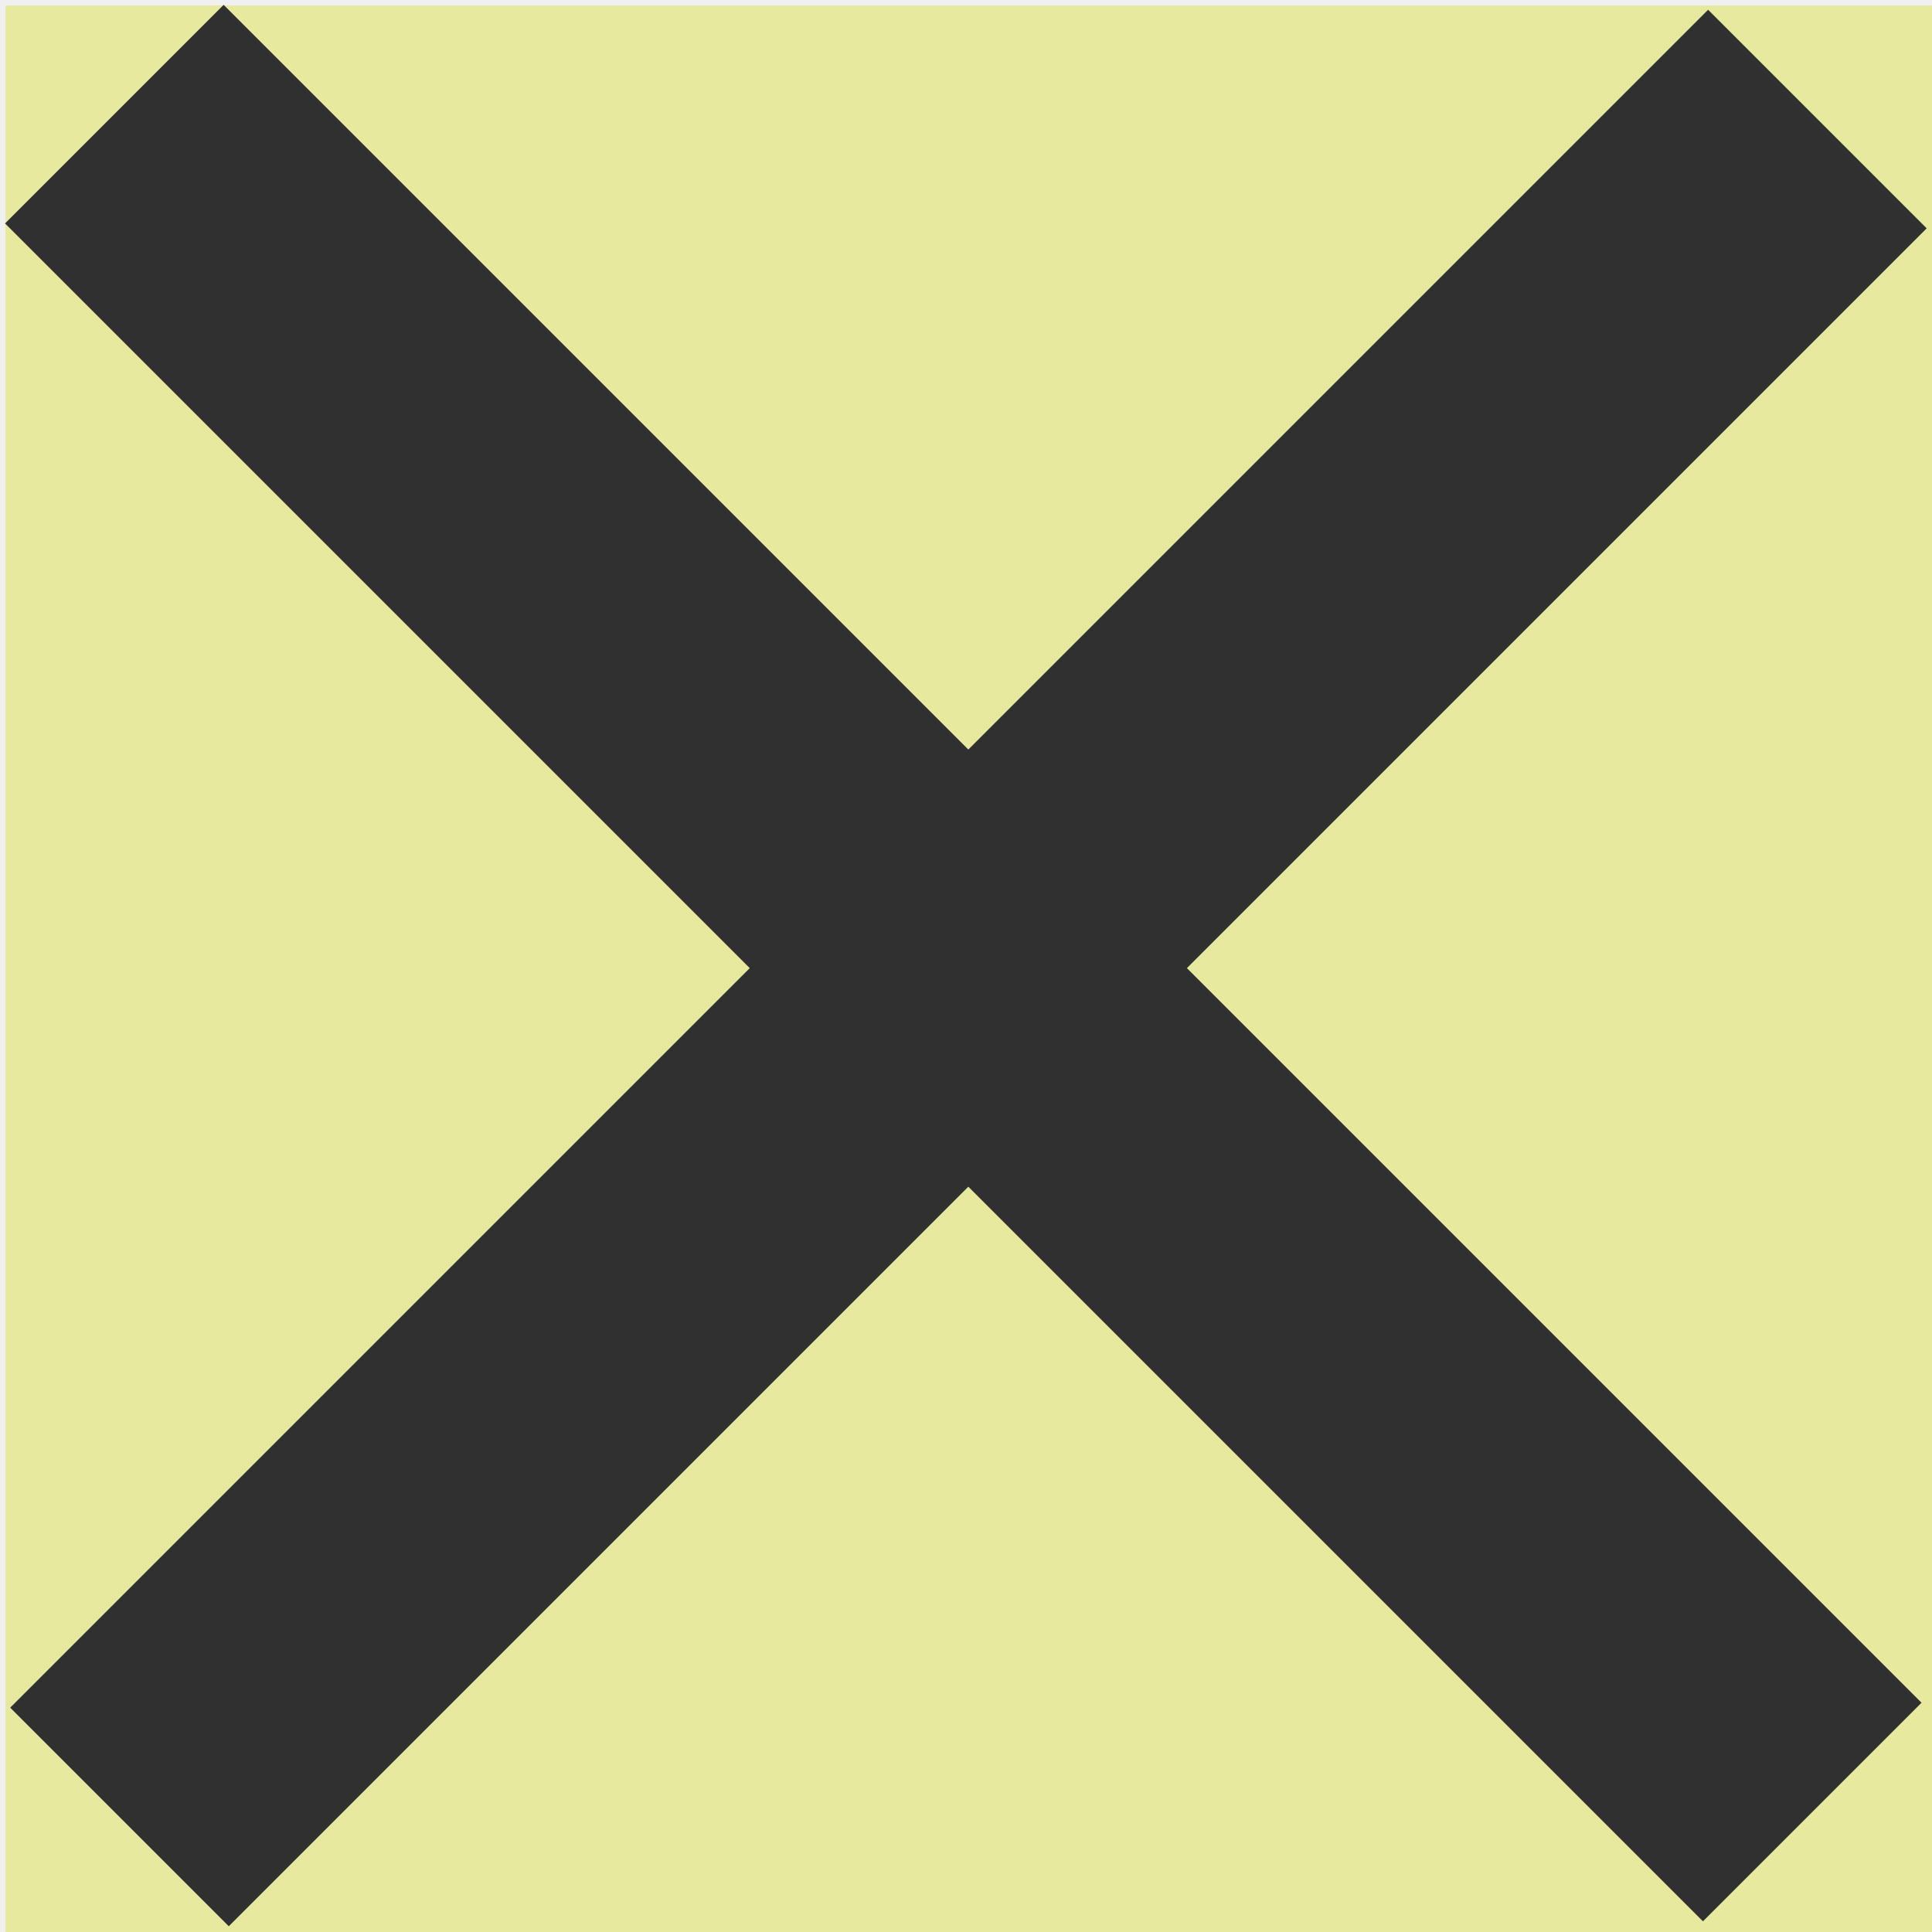
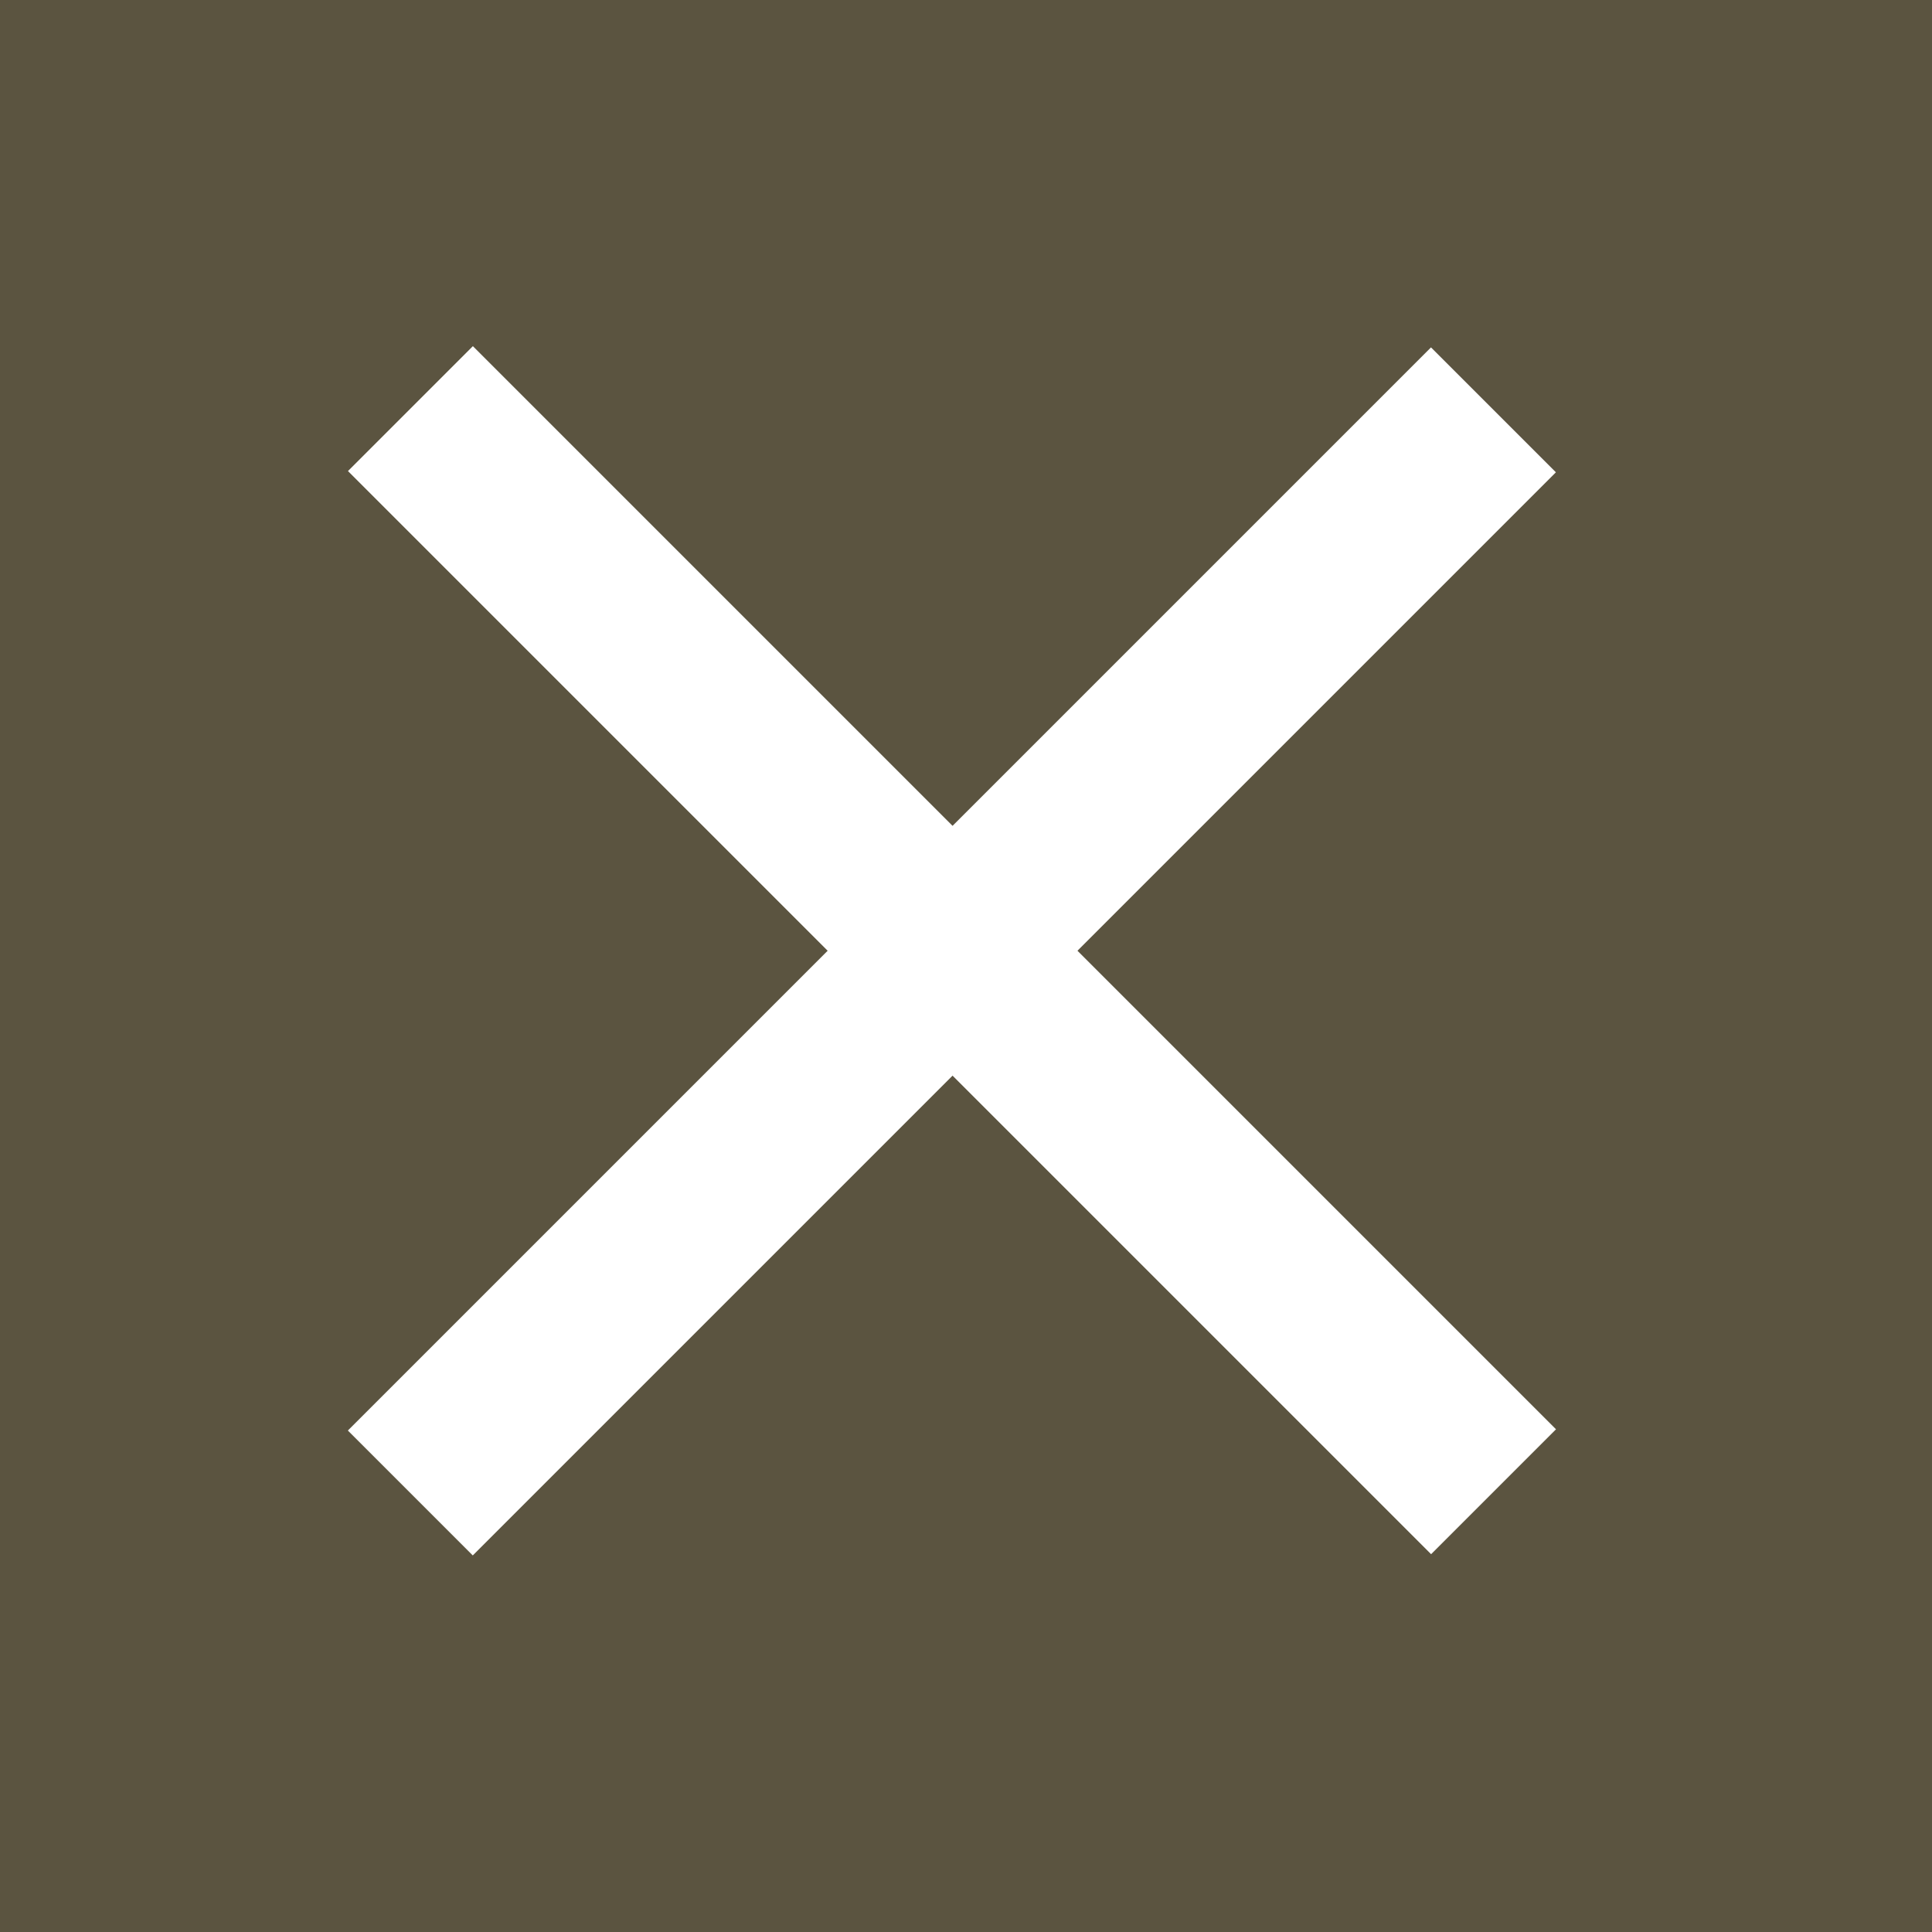
<svg xmlns="http://www.w3.org/2000/svg" version="1.1" id="Layer_1" x="0px" y="0px" viewBox="0 0 70 70" enable-background="new 0 0 70 70" xml:space="preserve">
-   <rect x="0.2" y="0.2" opacity="0.4" fill="#D7DF23" width="69.8" height="69.8" />
-   <rect x="29.3" y="-8.6" transform="matrix(0.7071 -0.7071 0.7071 0.7071 -14.4537 34.8943)" fill="#303030" width="11.2" height="87" />
-   <rect x="29.5" y="-8.4" transform="matrix(-0.7071 -0.7071 0.7071 -0.7071 35.0885 84.7111)" fill="#303030" width="11.2" height="87" />
+   <rect x="-3.1" y="-0.8" fill="#5B5440" width="73.1" height="73.2" />
+   <rect x="31.3" y="6.7" transform="matrix(0.7071 -0.7071 0.7071 0.7071 -14.2622 34.4618)" fill="#FFFFFF" width="6.4" height="55.5" />
+   <rect x="31.3" y="6.7" transform="matrix(0.7071 0.7071 -0.7071 0.7071 34.4531 -14.2833)" fill="#FFFFFF" width="6.4" height="55.5" />
</svg>
